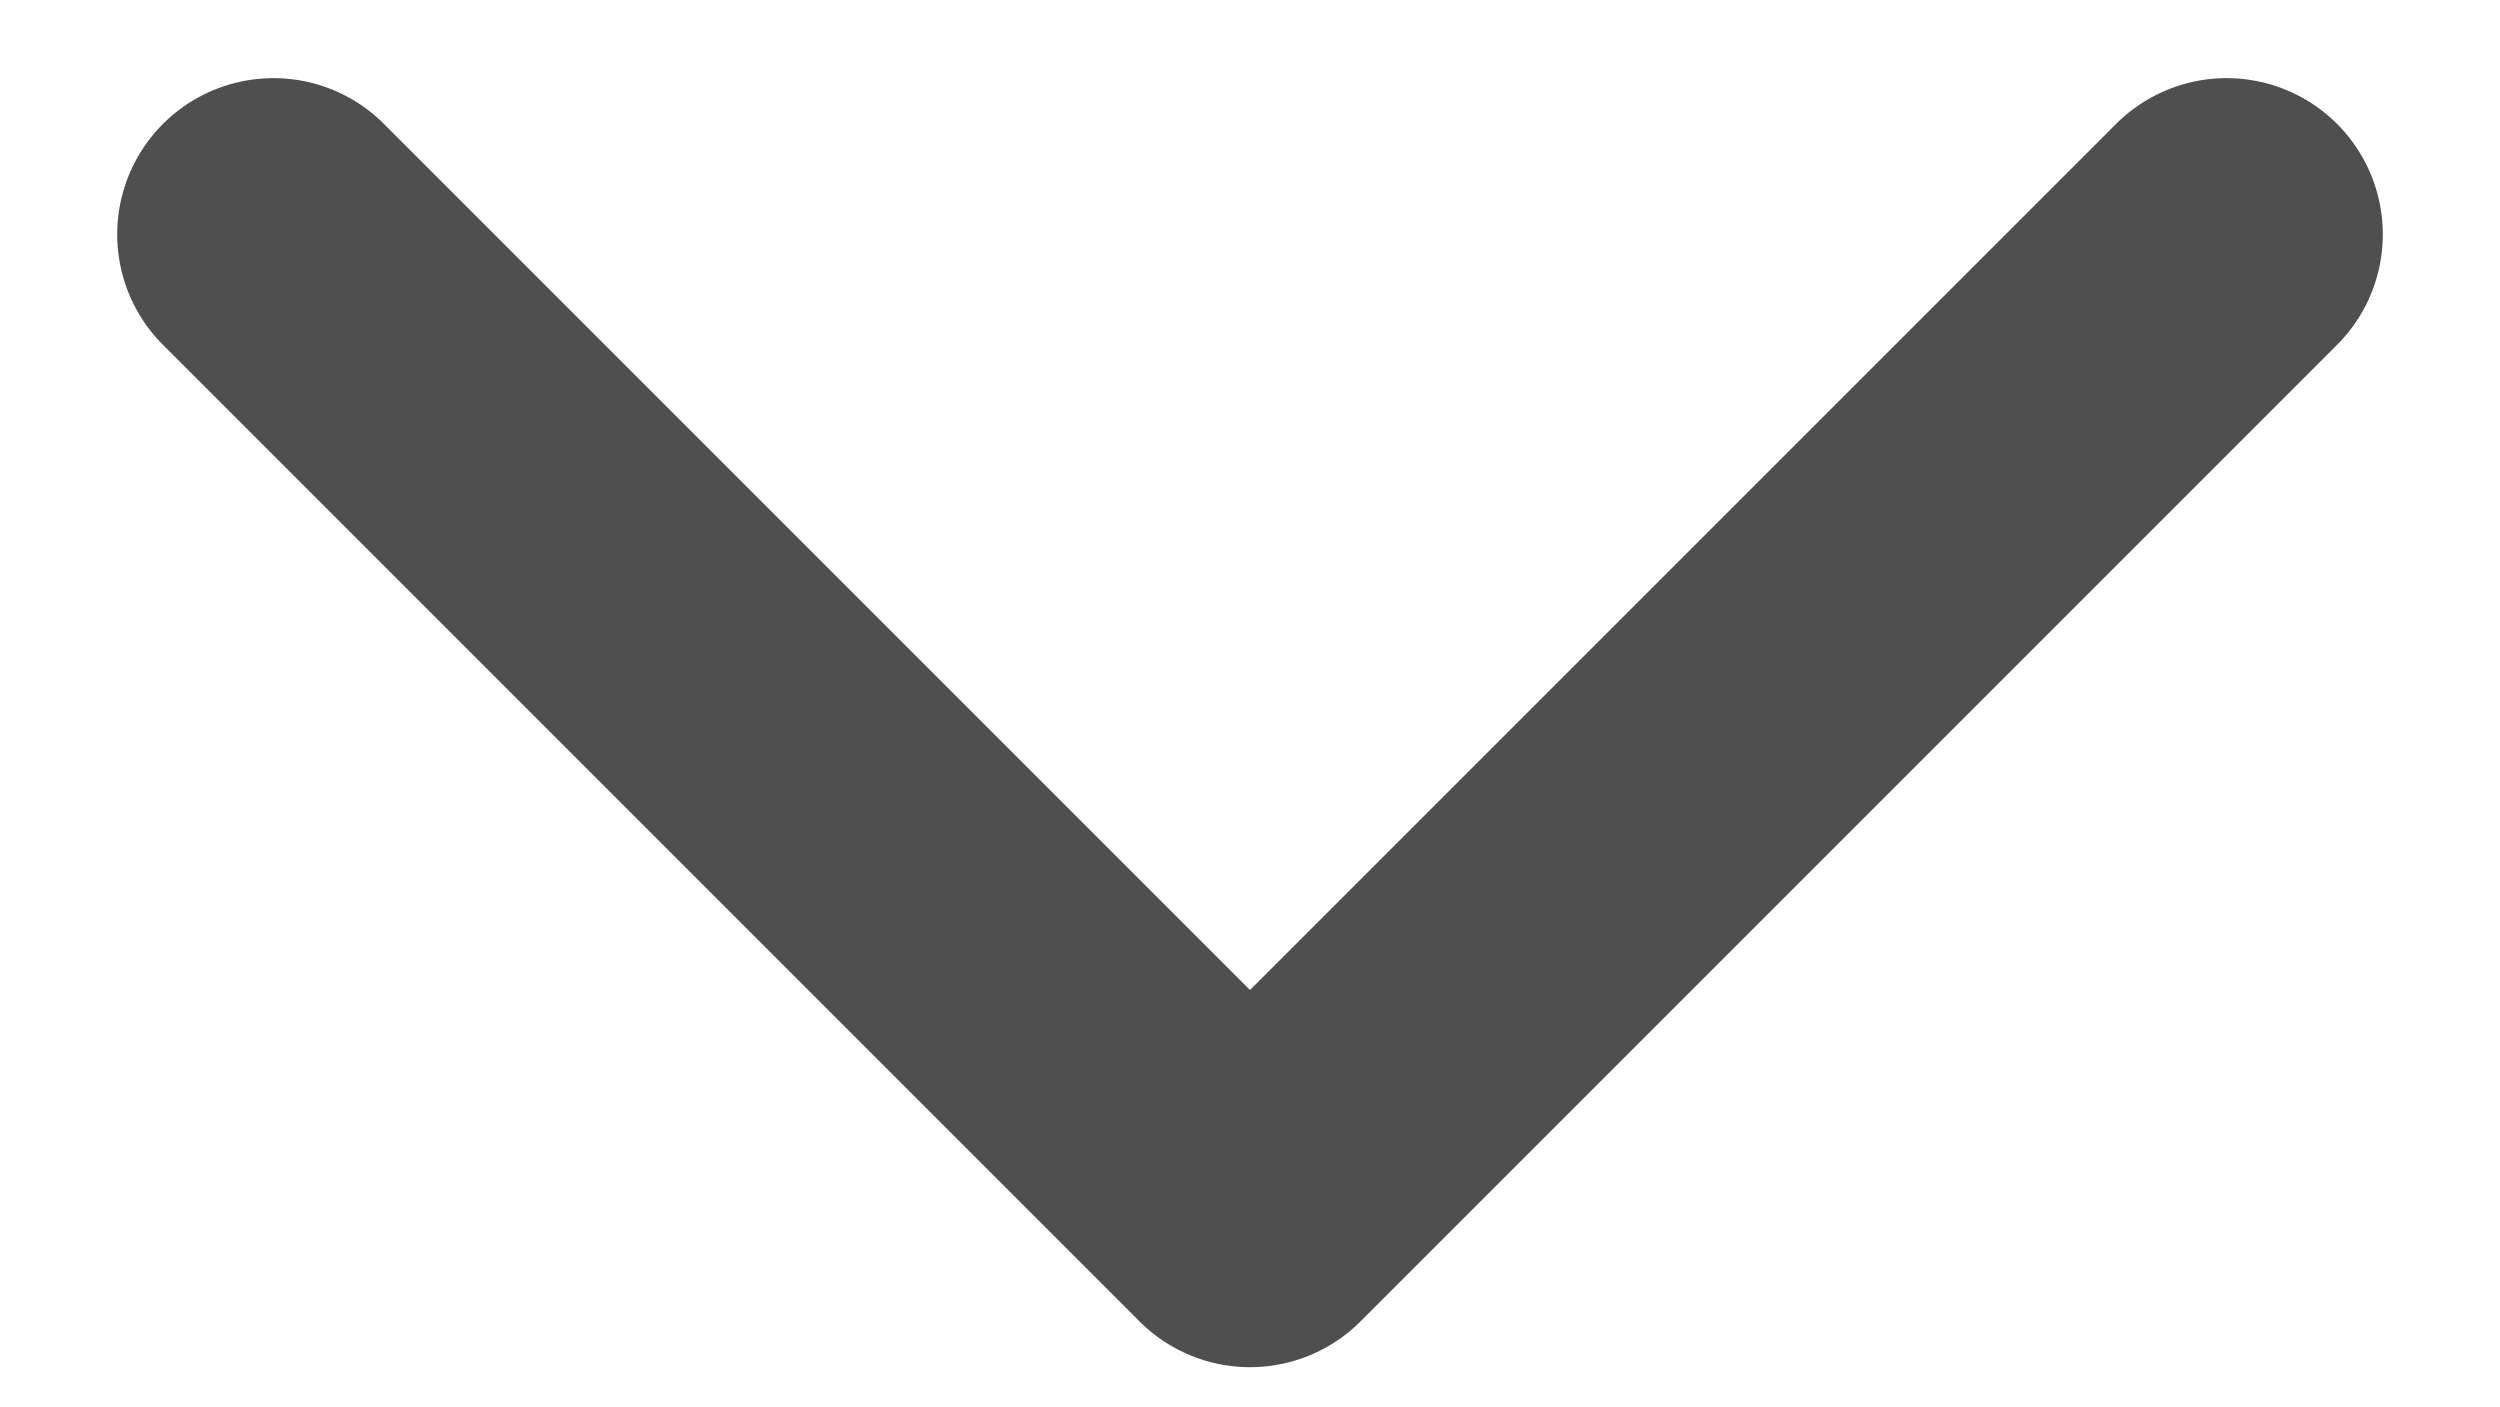
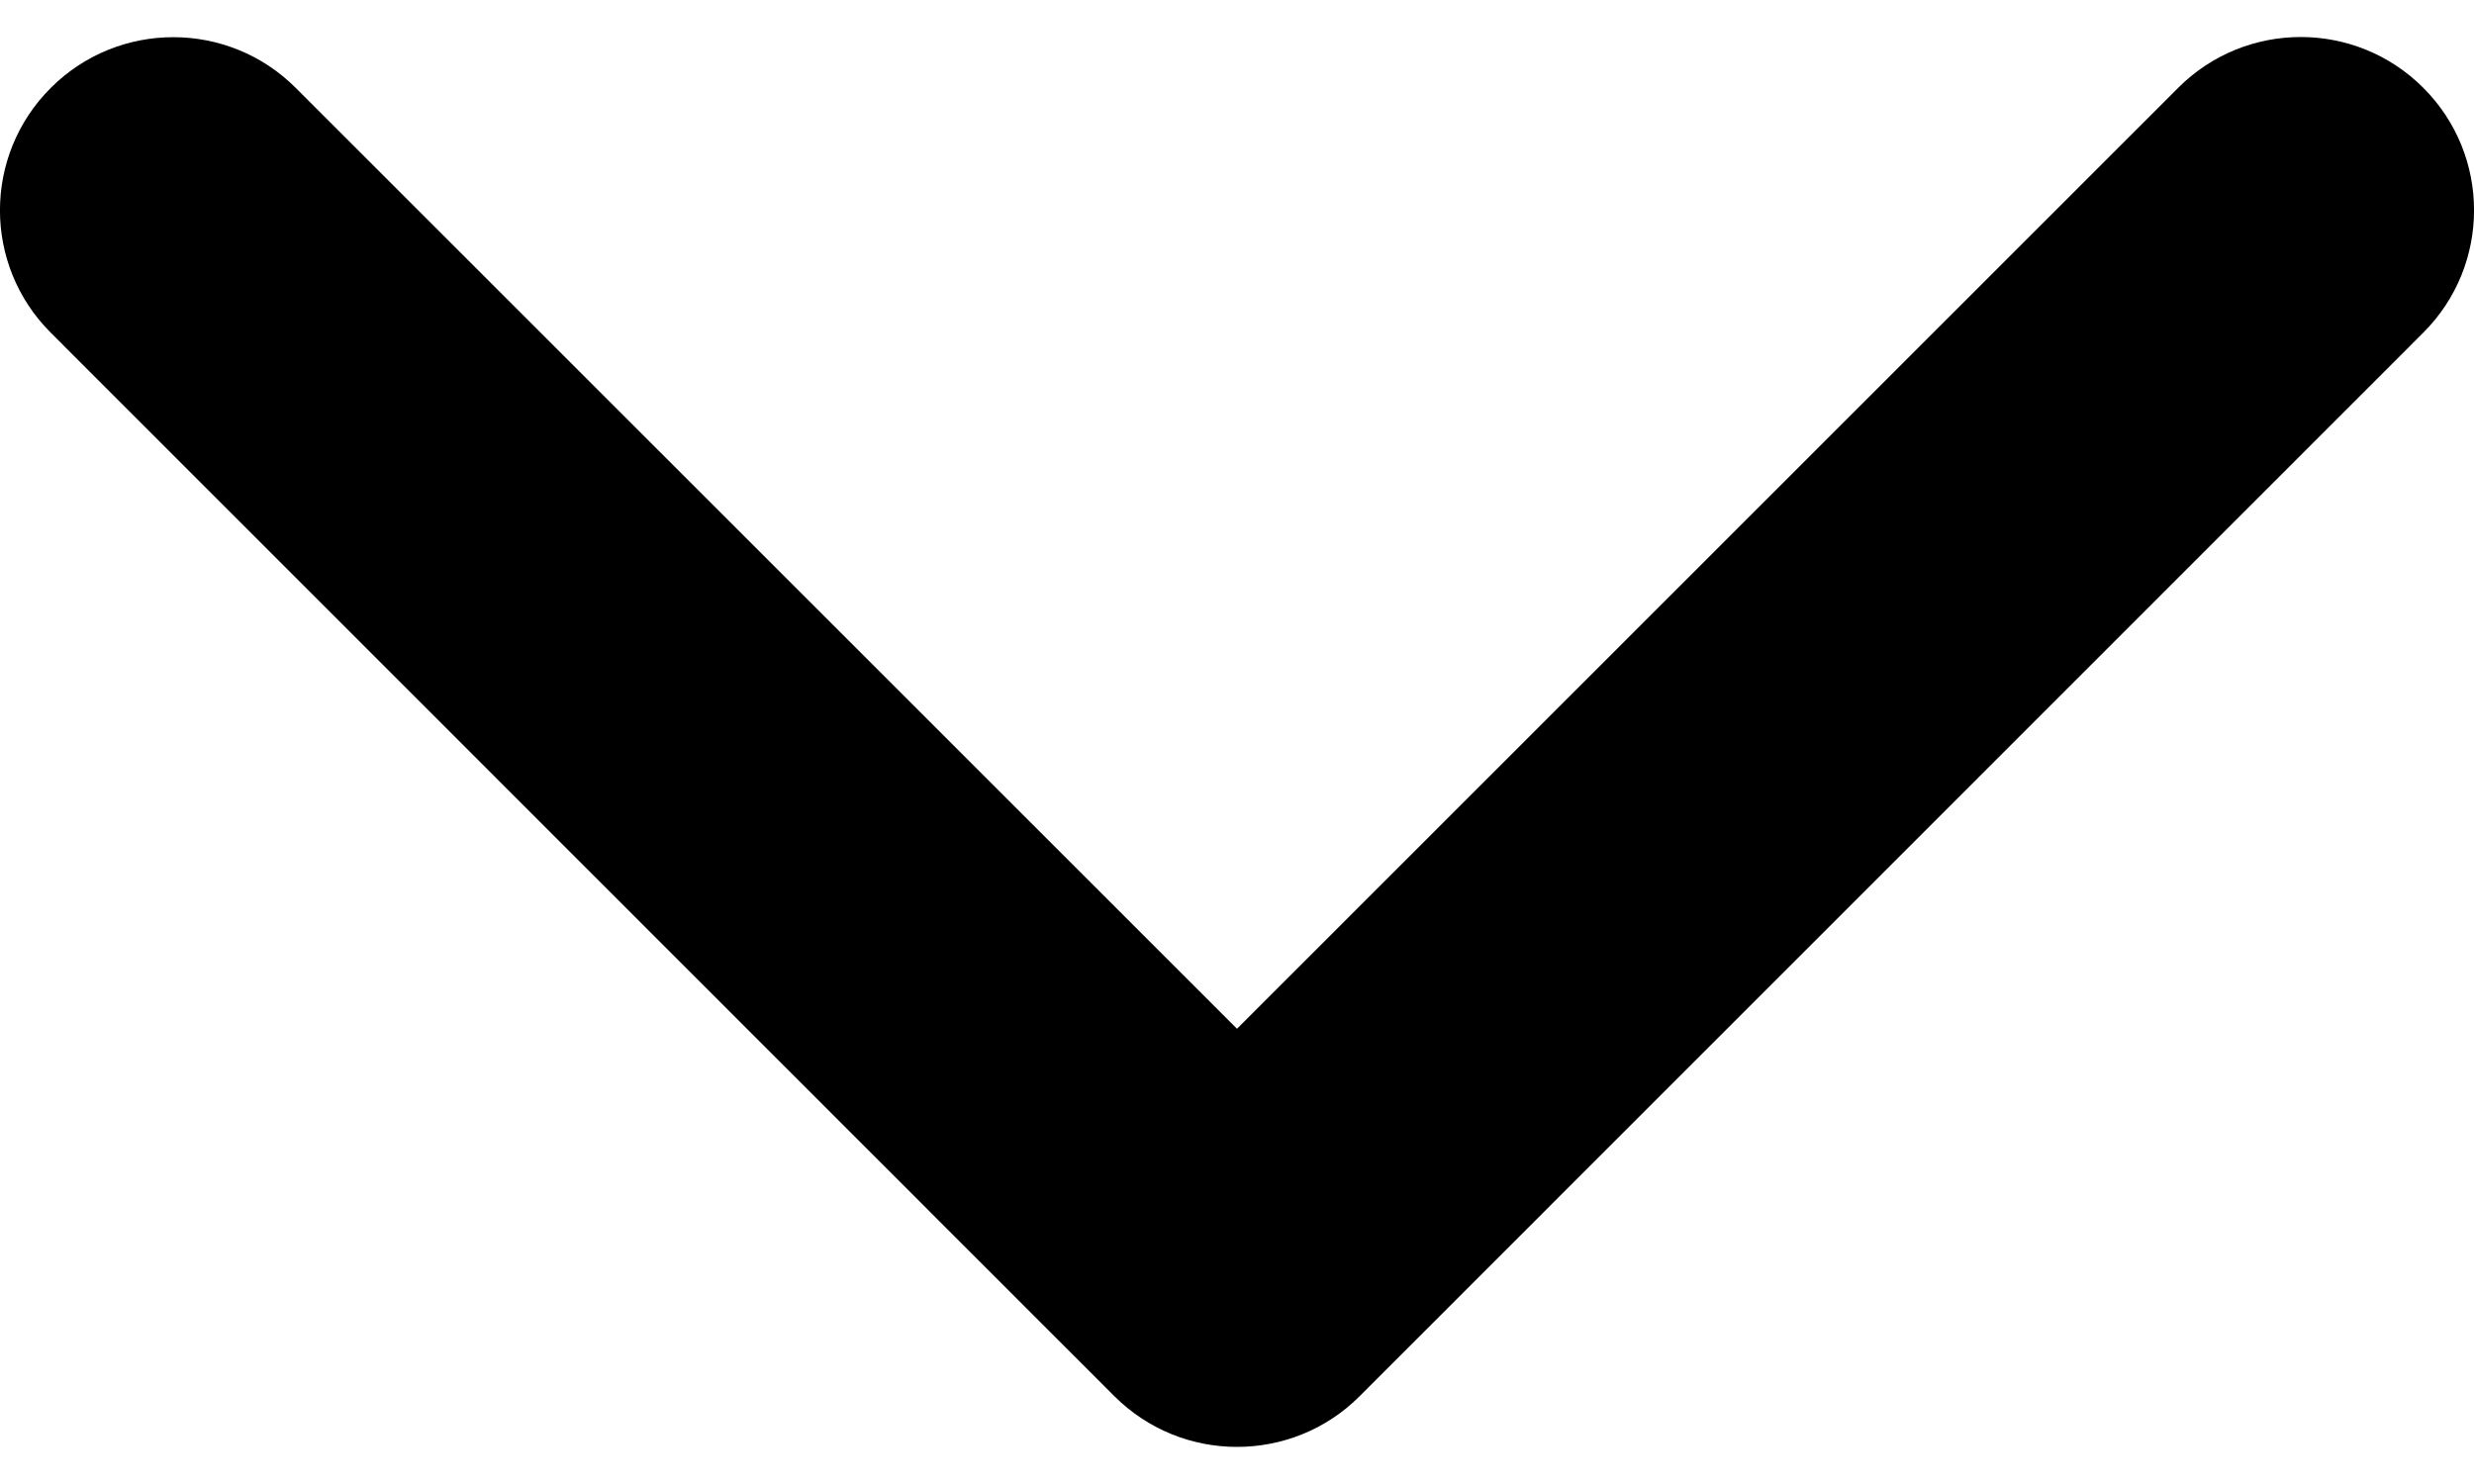
- <svg xmlns="http://www.w3.org/2000/svg" width="16" height="9" viewBox="0 0 16 9" fill="none">
-   <path d="M1.75 1.5L8 7.75L14.25 1.5" stroke="#4F4F4F" stroke-width="2" stroke-linecap="round" stroke-linejoin="round" />
+ <svg xmlns="http://www.w3.org/2000/svg" width="15" height="9" viewBox="0 0 15 9">
+   <path d="M7.5 8.775C7.769 8.775 8.038 8.673 8.243 8.468L14.692 2.018C15.103 1.608 15.103 0.942 14.692 0.532C14.282 0.122 13.617 0.122 13.207 0.532L7.5 6.239L1.793 0.533C1.383 0.123 0.718 0.123 0.308 0.533C-0.103 0.943 -0.103 1.608 0.308 2.018L6.757 8.468C6.963 8.673 7.231 8.775 7.5 8.775Z" />
</svg>
